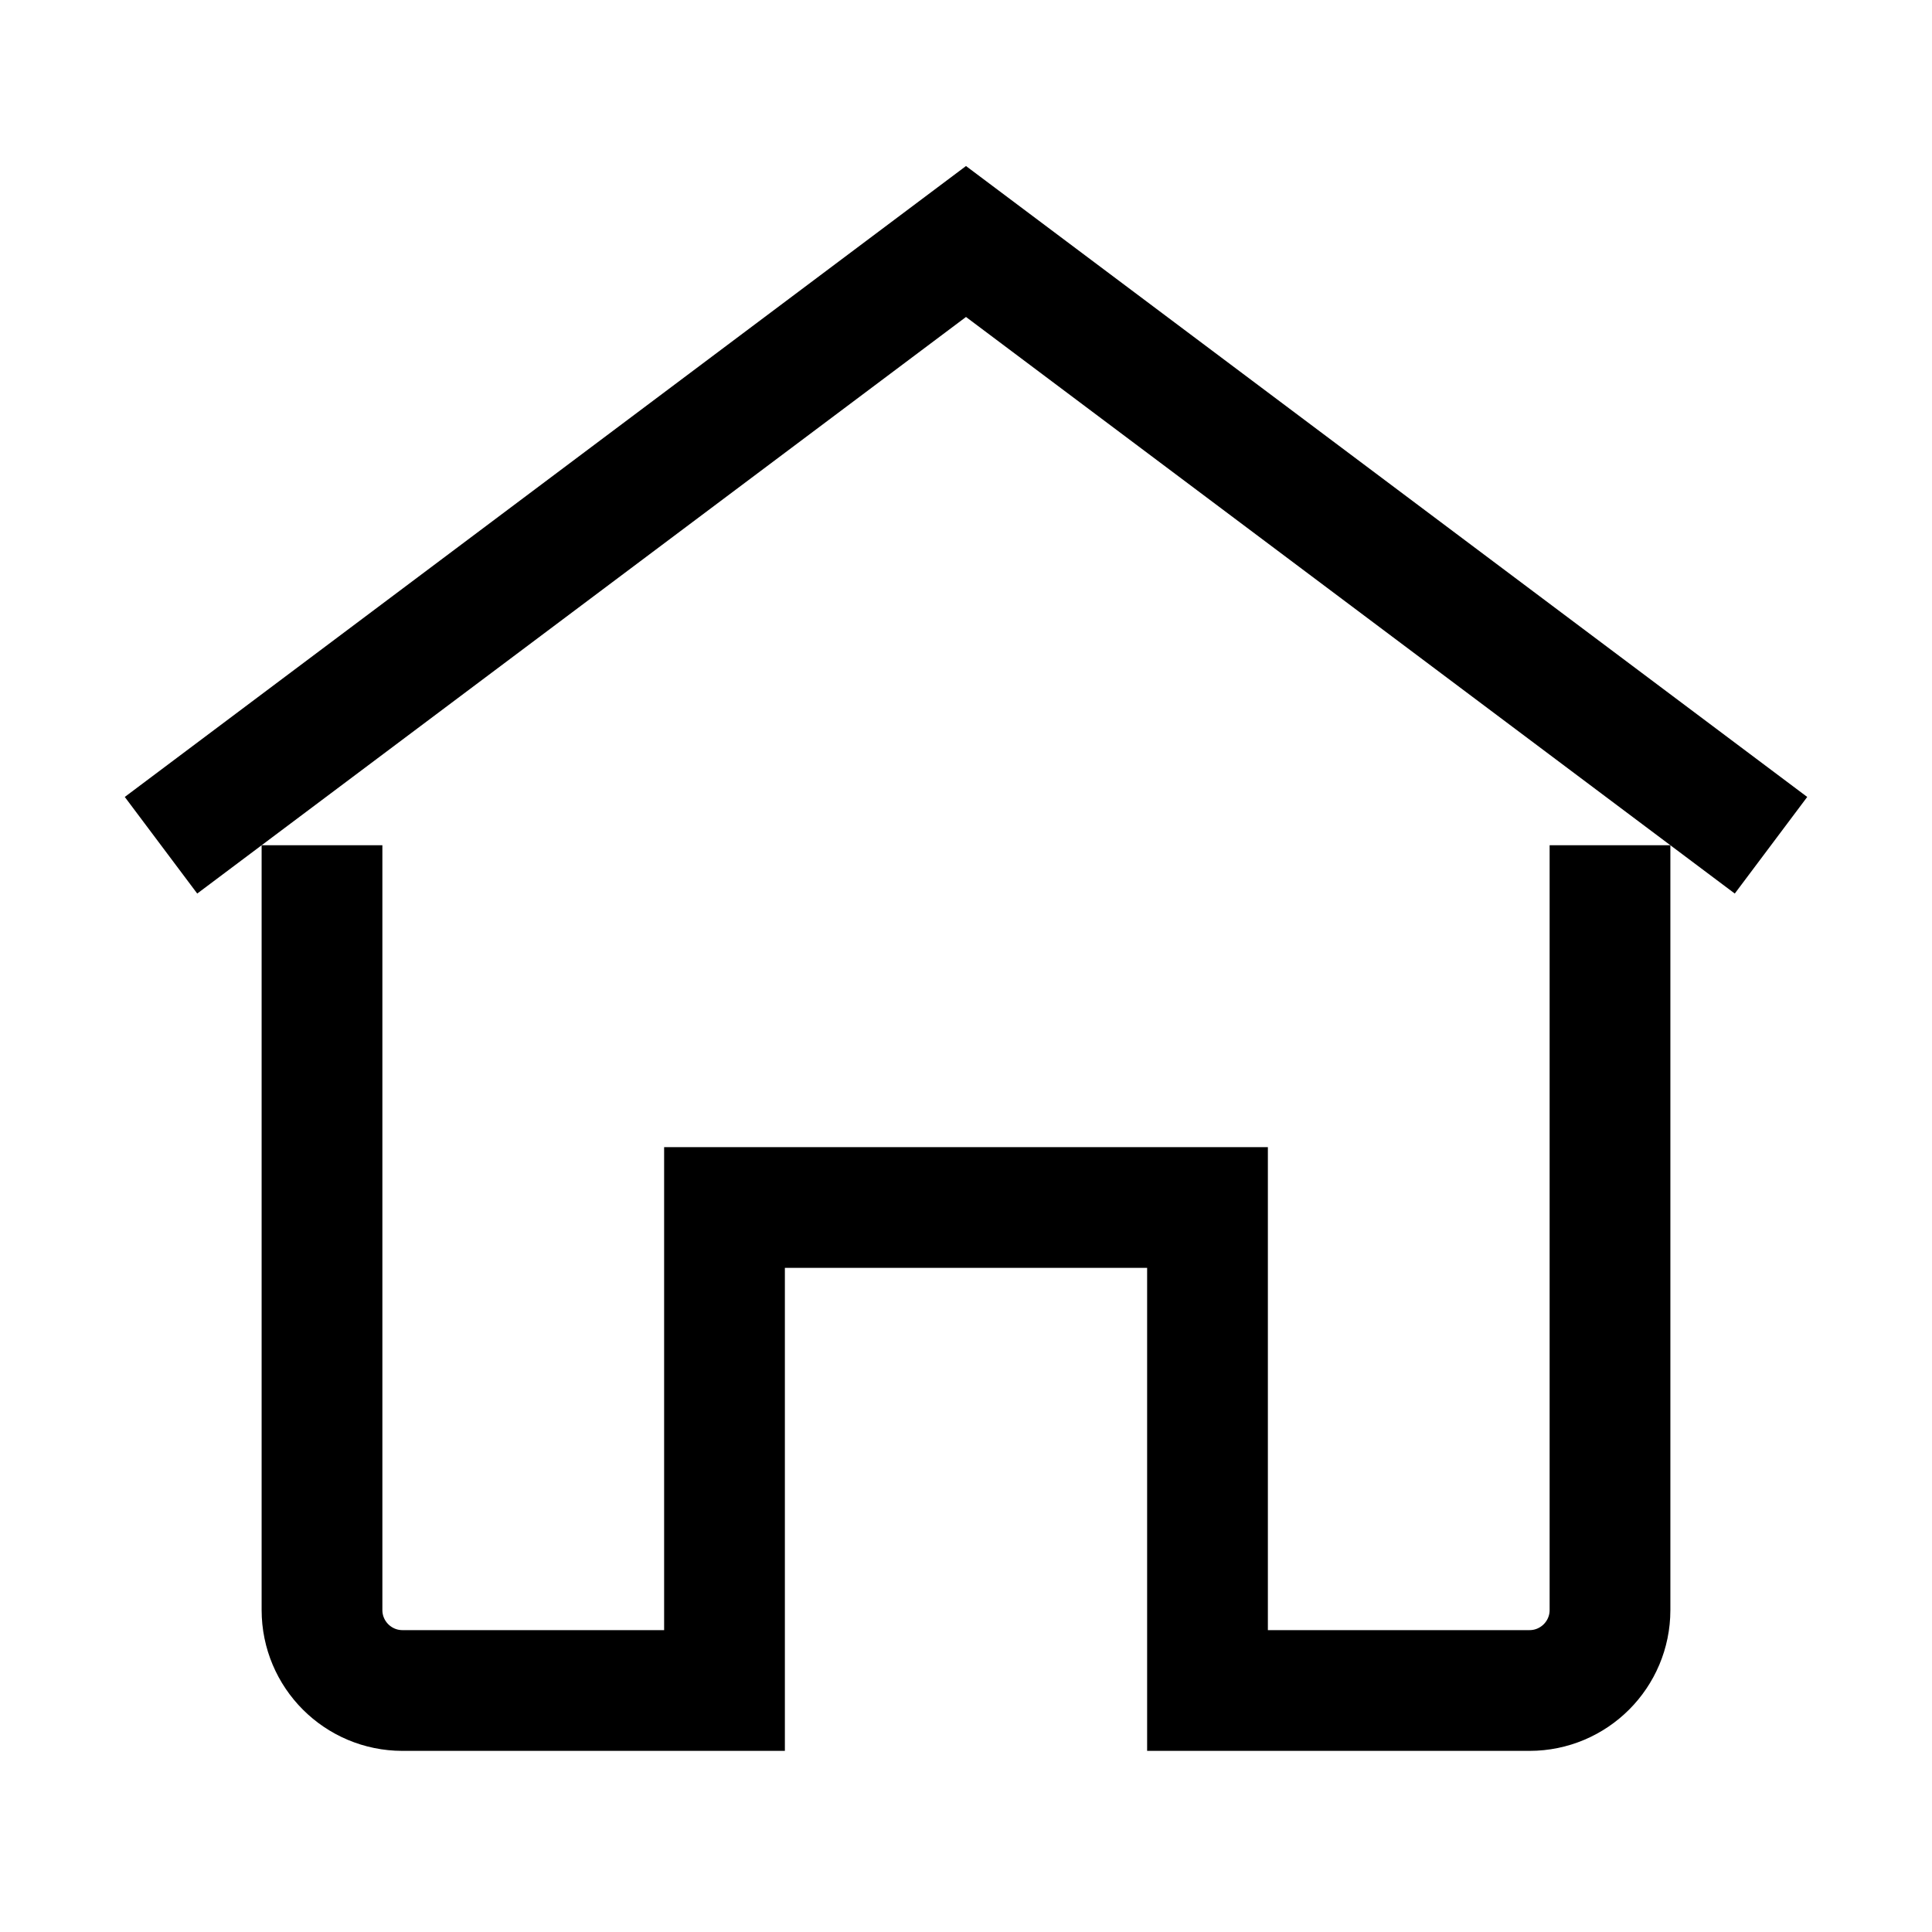
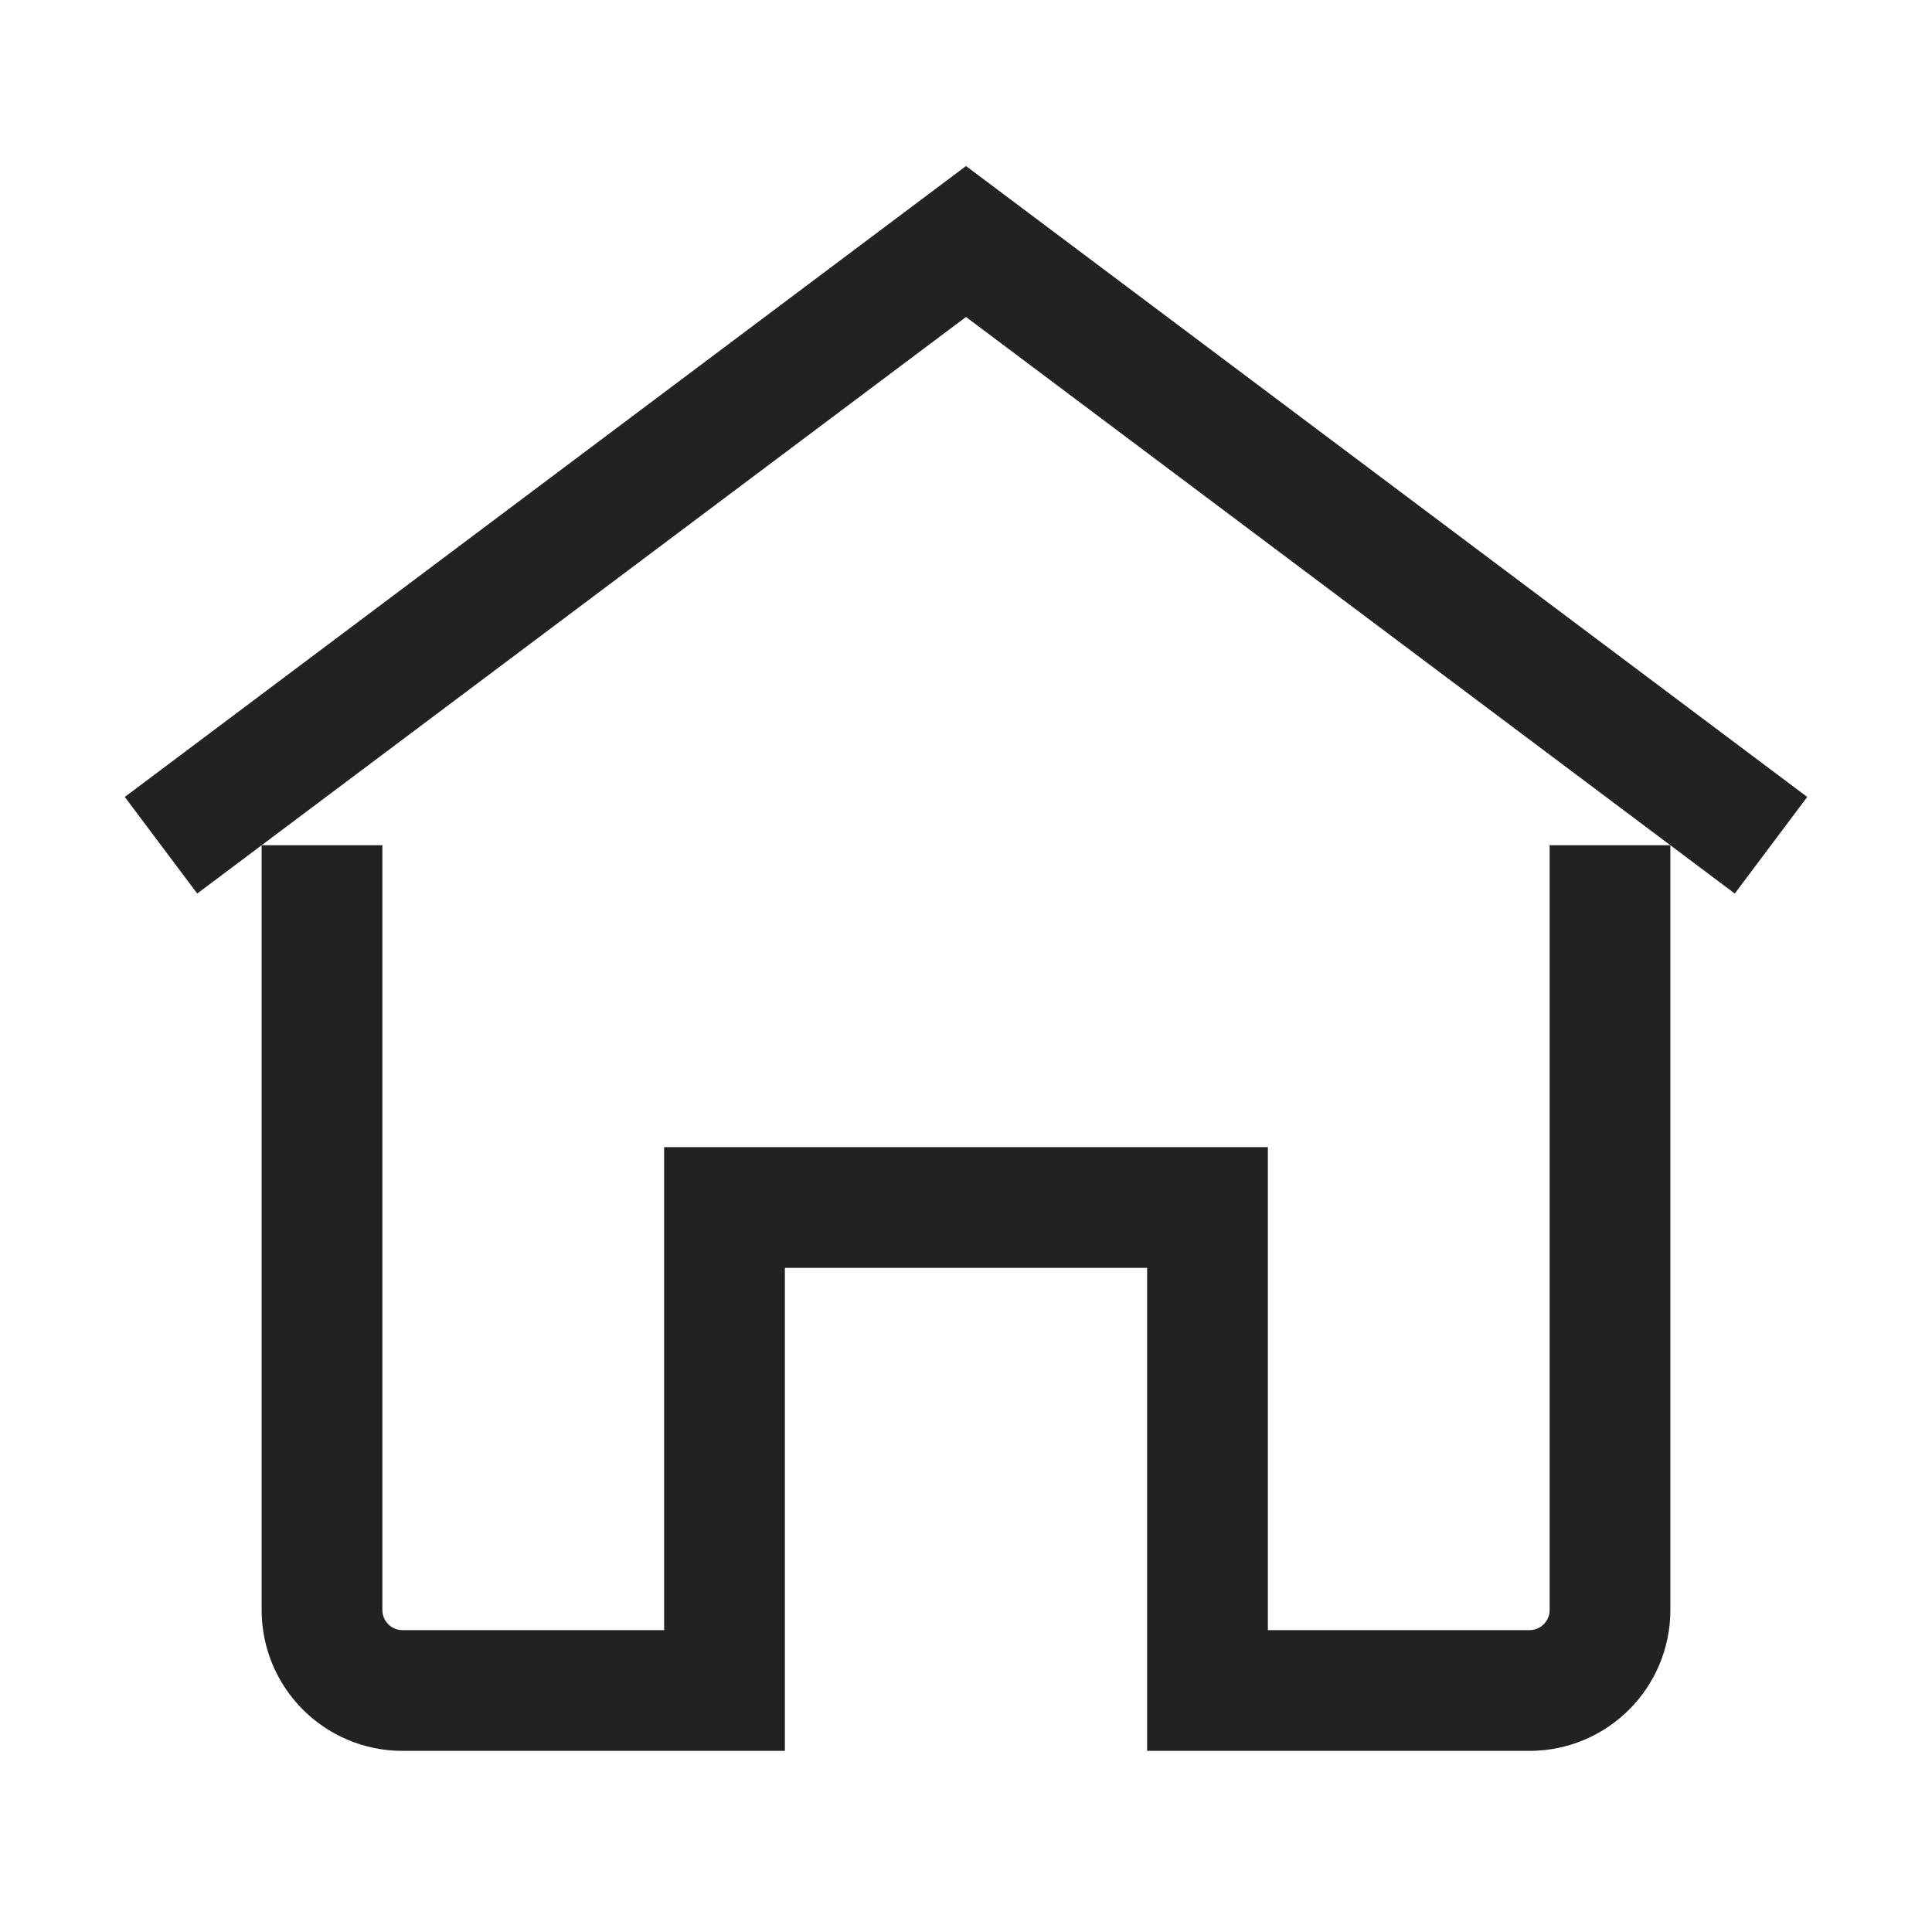
- <svg xmlns="http://www.w3.org/2000/svg" viewBox="0 0 24 24" width="24" height="24" fill="none" stroke="currentColor" stroke-width="1.5">
+ <svg xmlns="http://www.w3.org/2000/svg" viewBox="0 0 24 24" width="24" height="24" fill="none" stroke="#222222" stroke-width="1.5">
  <path d="M4 10.5V20a1 1 0 0 0 1 1h4v-6h6v6h4a1 1 0 0 0 1-1v-9.5" />
  <path d="M2 10.5 12 3l10 7.5" />
</svg>
